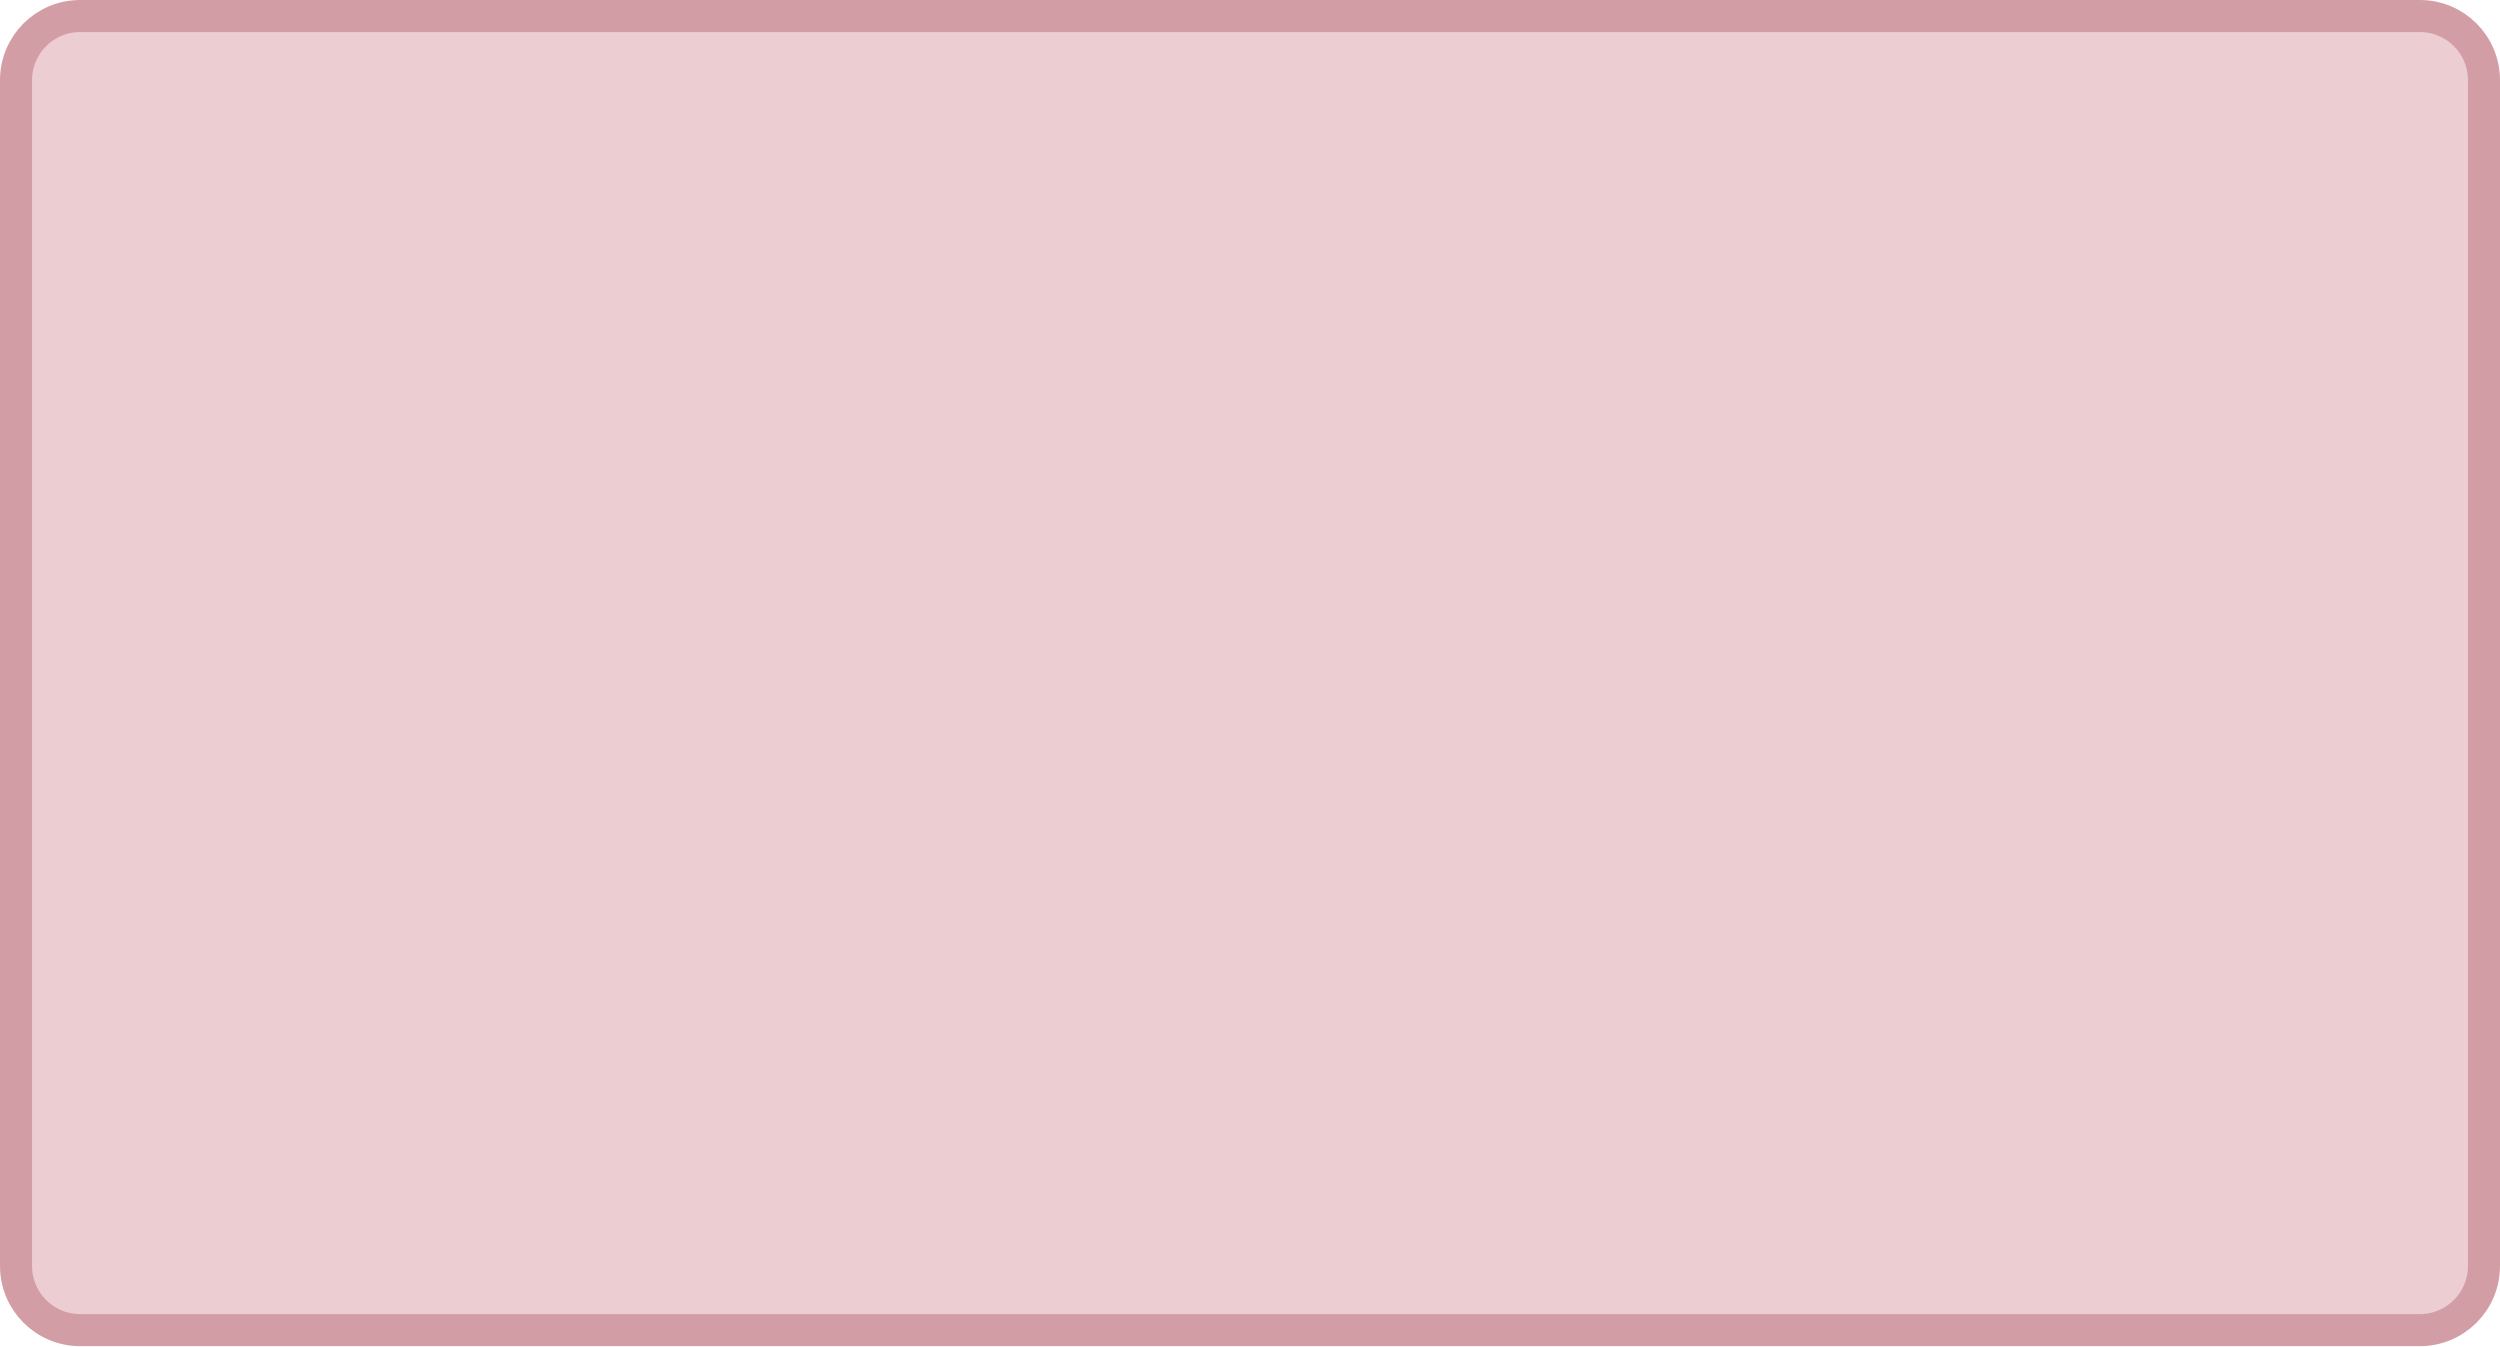
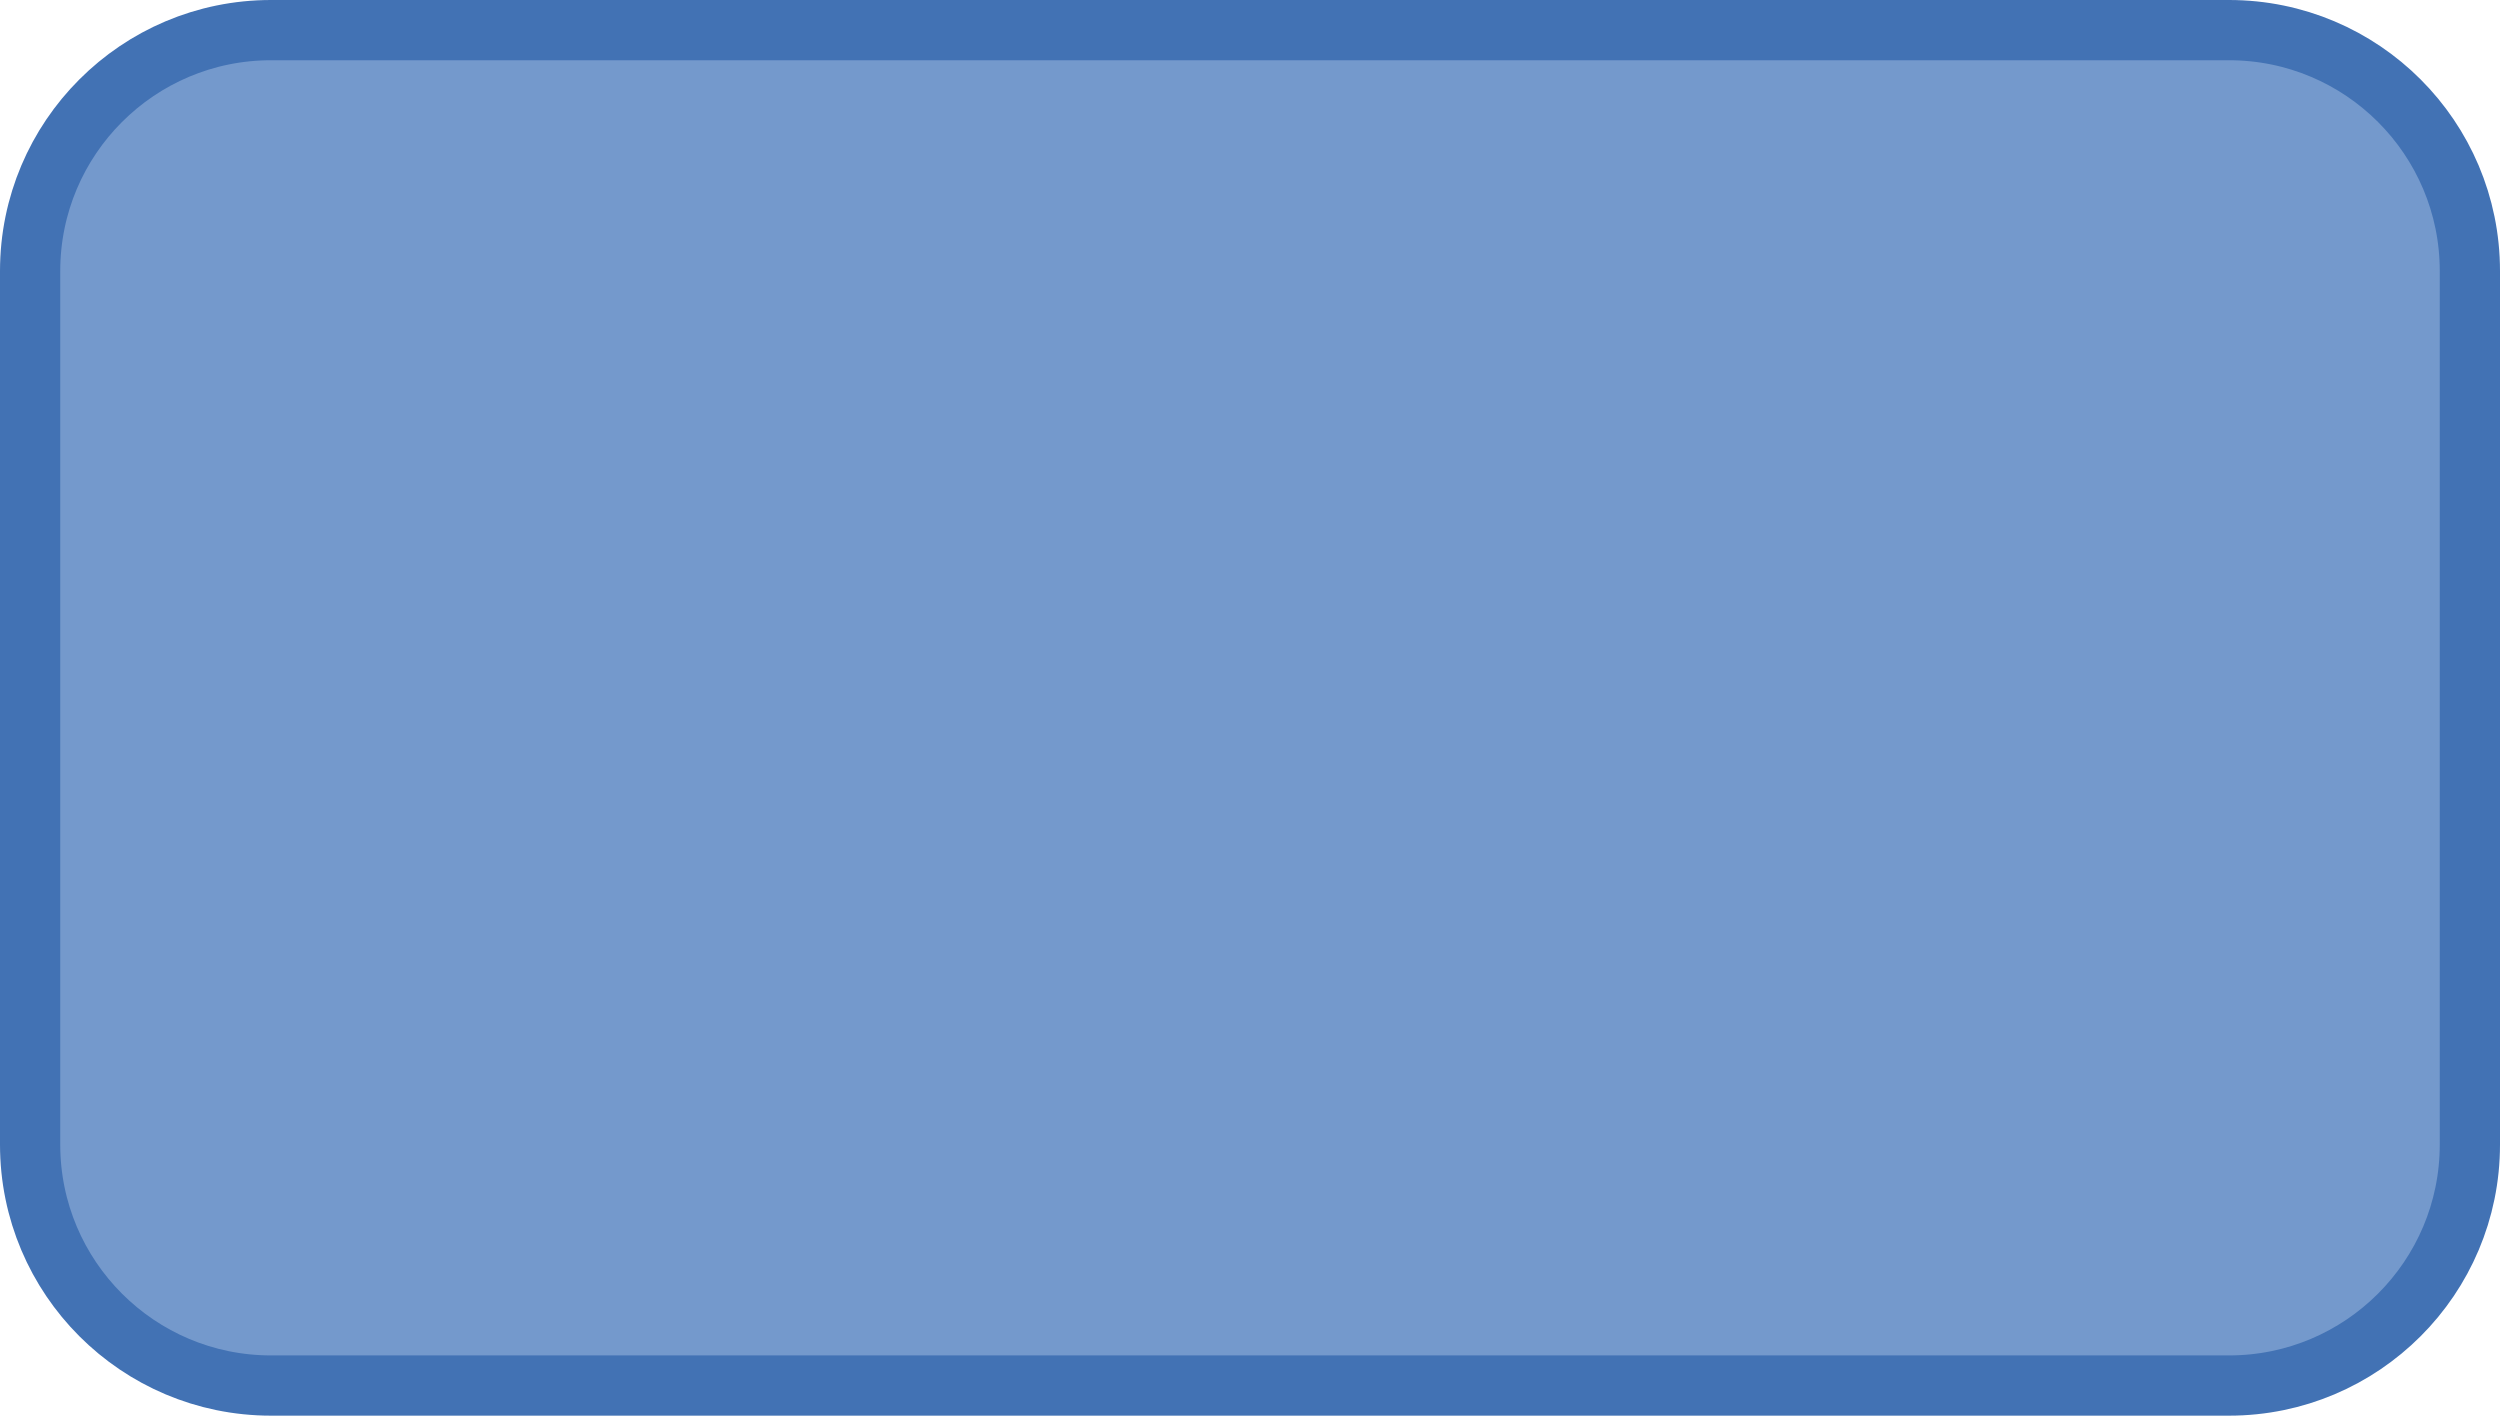
- <svg xmlns="http://www.w3.org/2000/svg" width="78" height="42" viewBox="0 0 78 42">
-   <rect x="0.5" y="0.5" width="77" height="41" rx="2" ry="2" fill="#eccdd1" stroke="#d39da5" stroke-width="1" />
+ <svg xmlns="http://www.w3.org/2000/svg" width="83" height="47" viewBox="0 0 83 47">
+   <rect x="1.0" y="1.0" width="81" height="45" rx="8" ry="8" fill="#7499cc" stroke="#4272b4" stroke-width="2" />
</svg>
